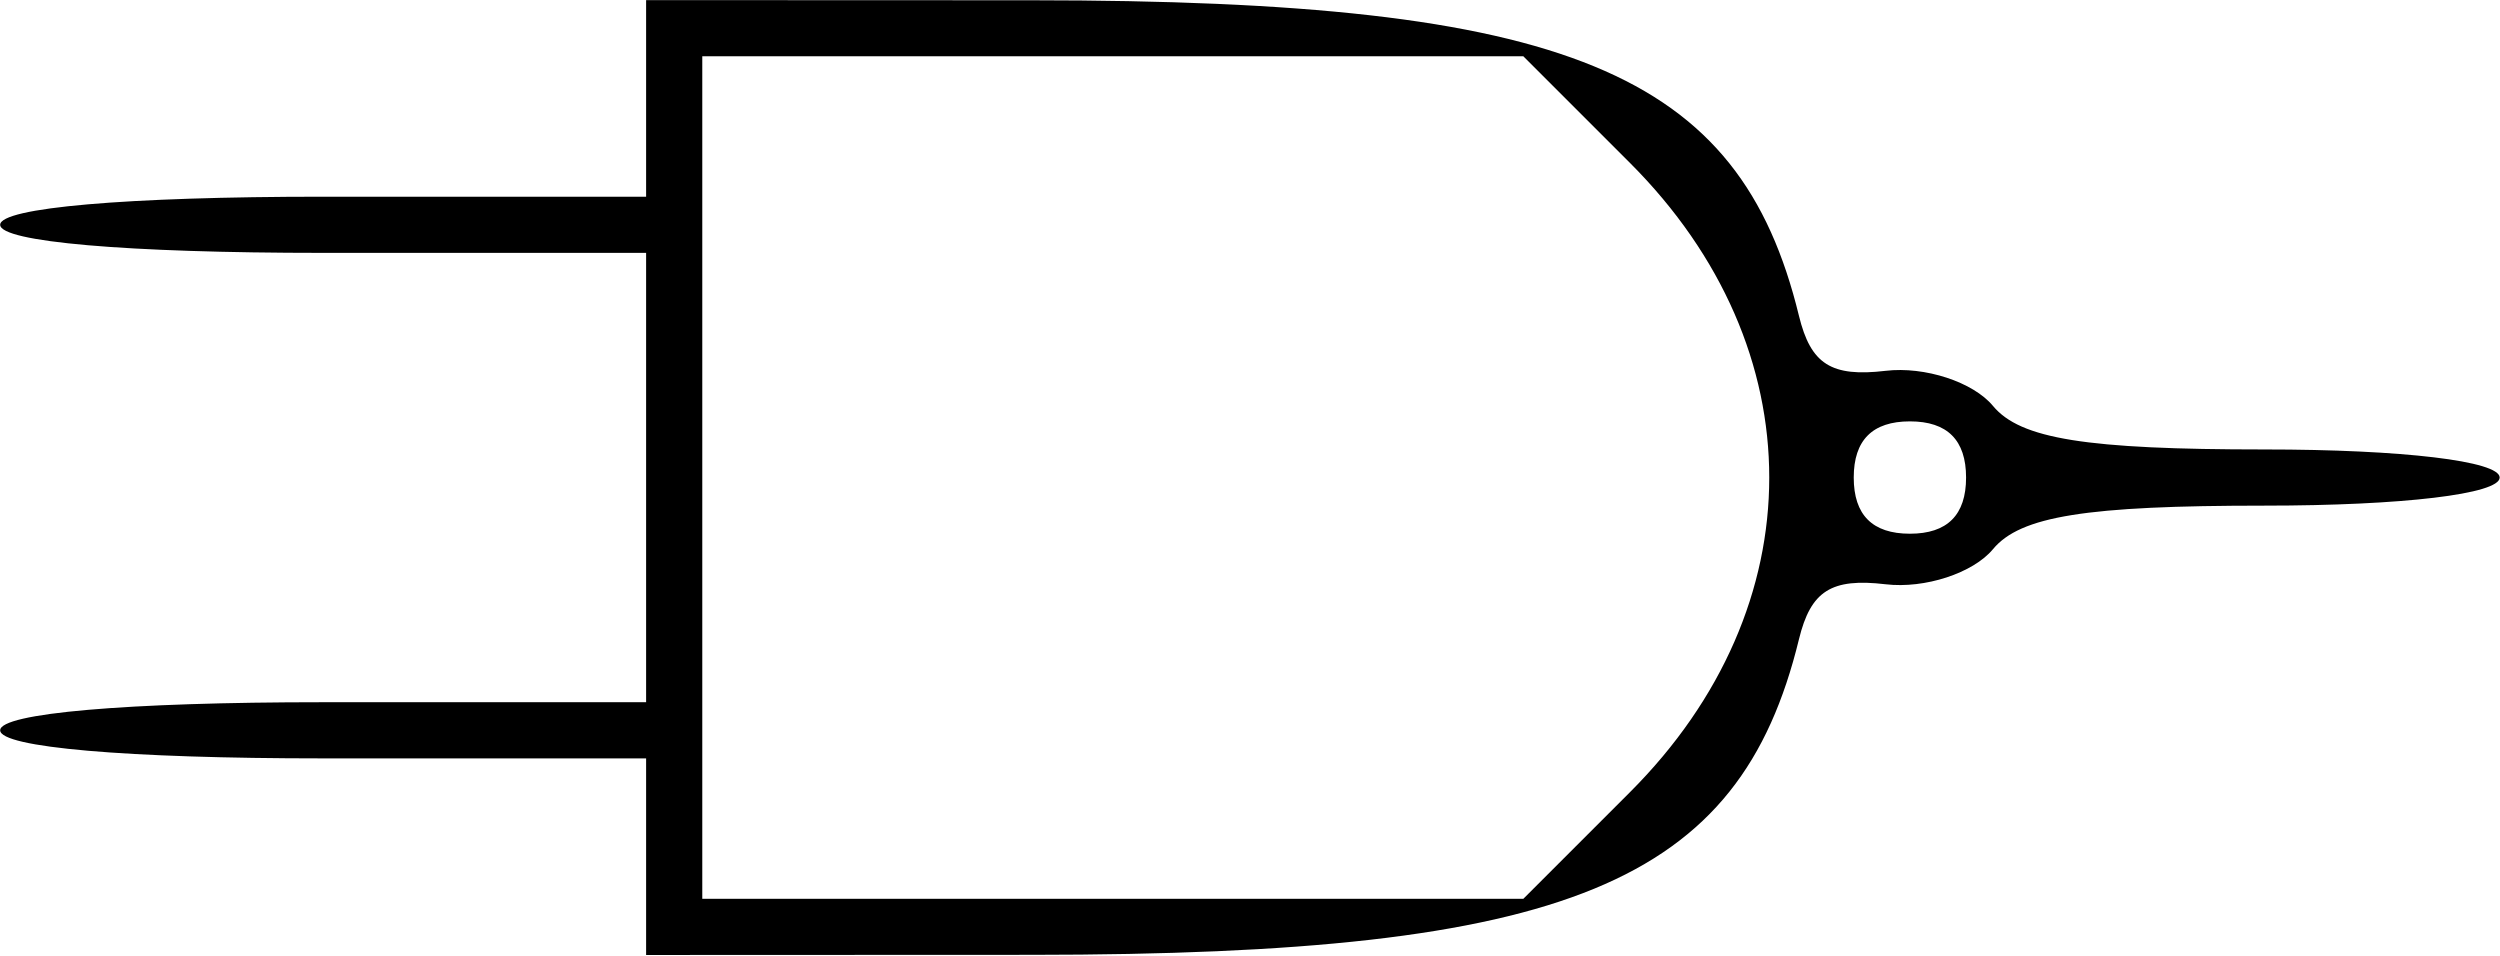
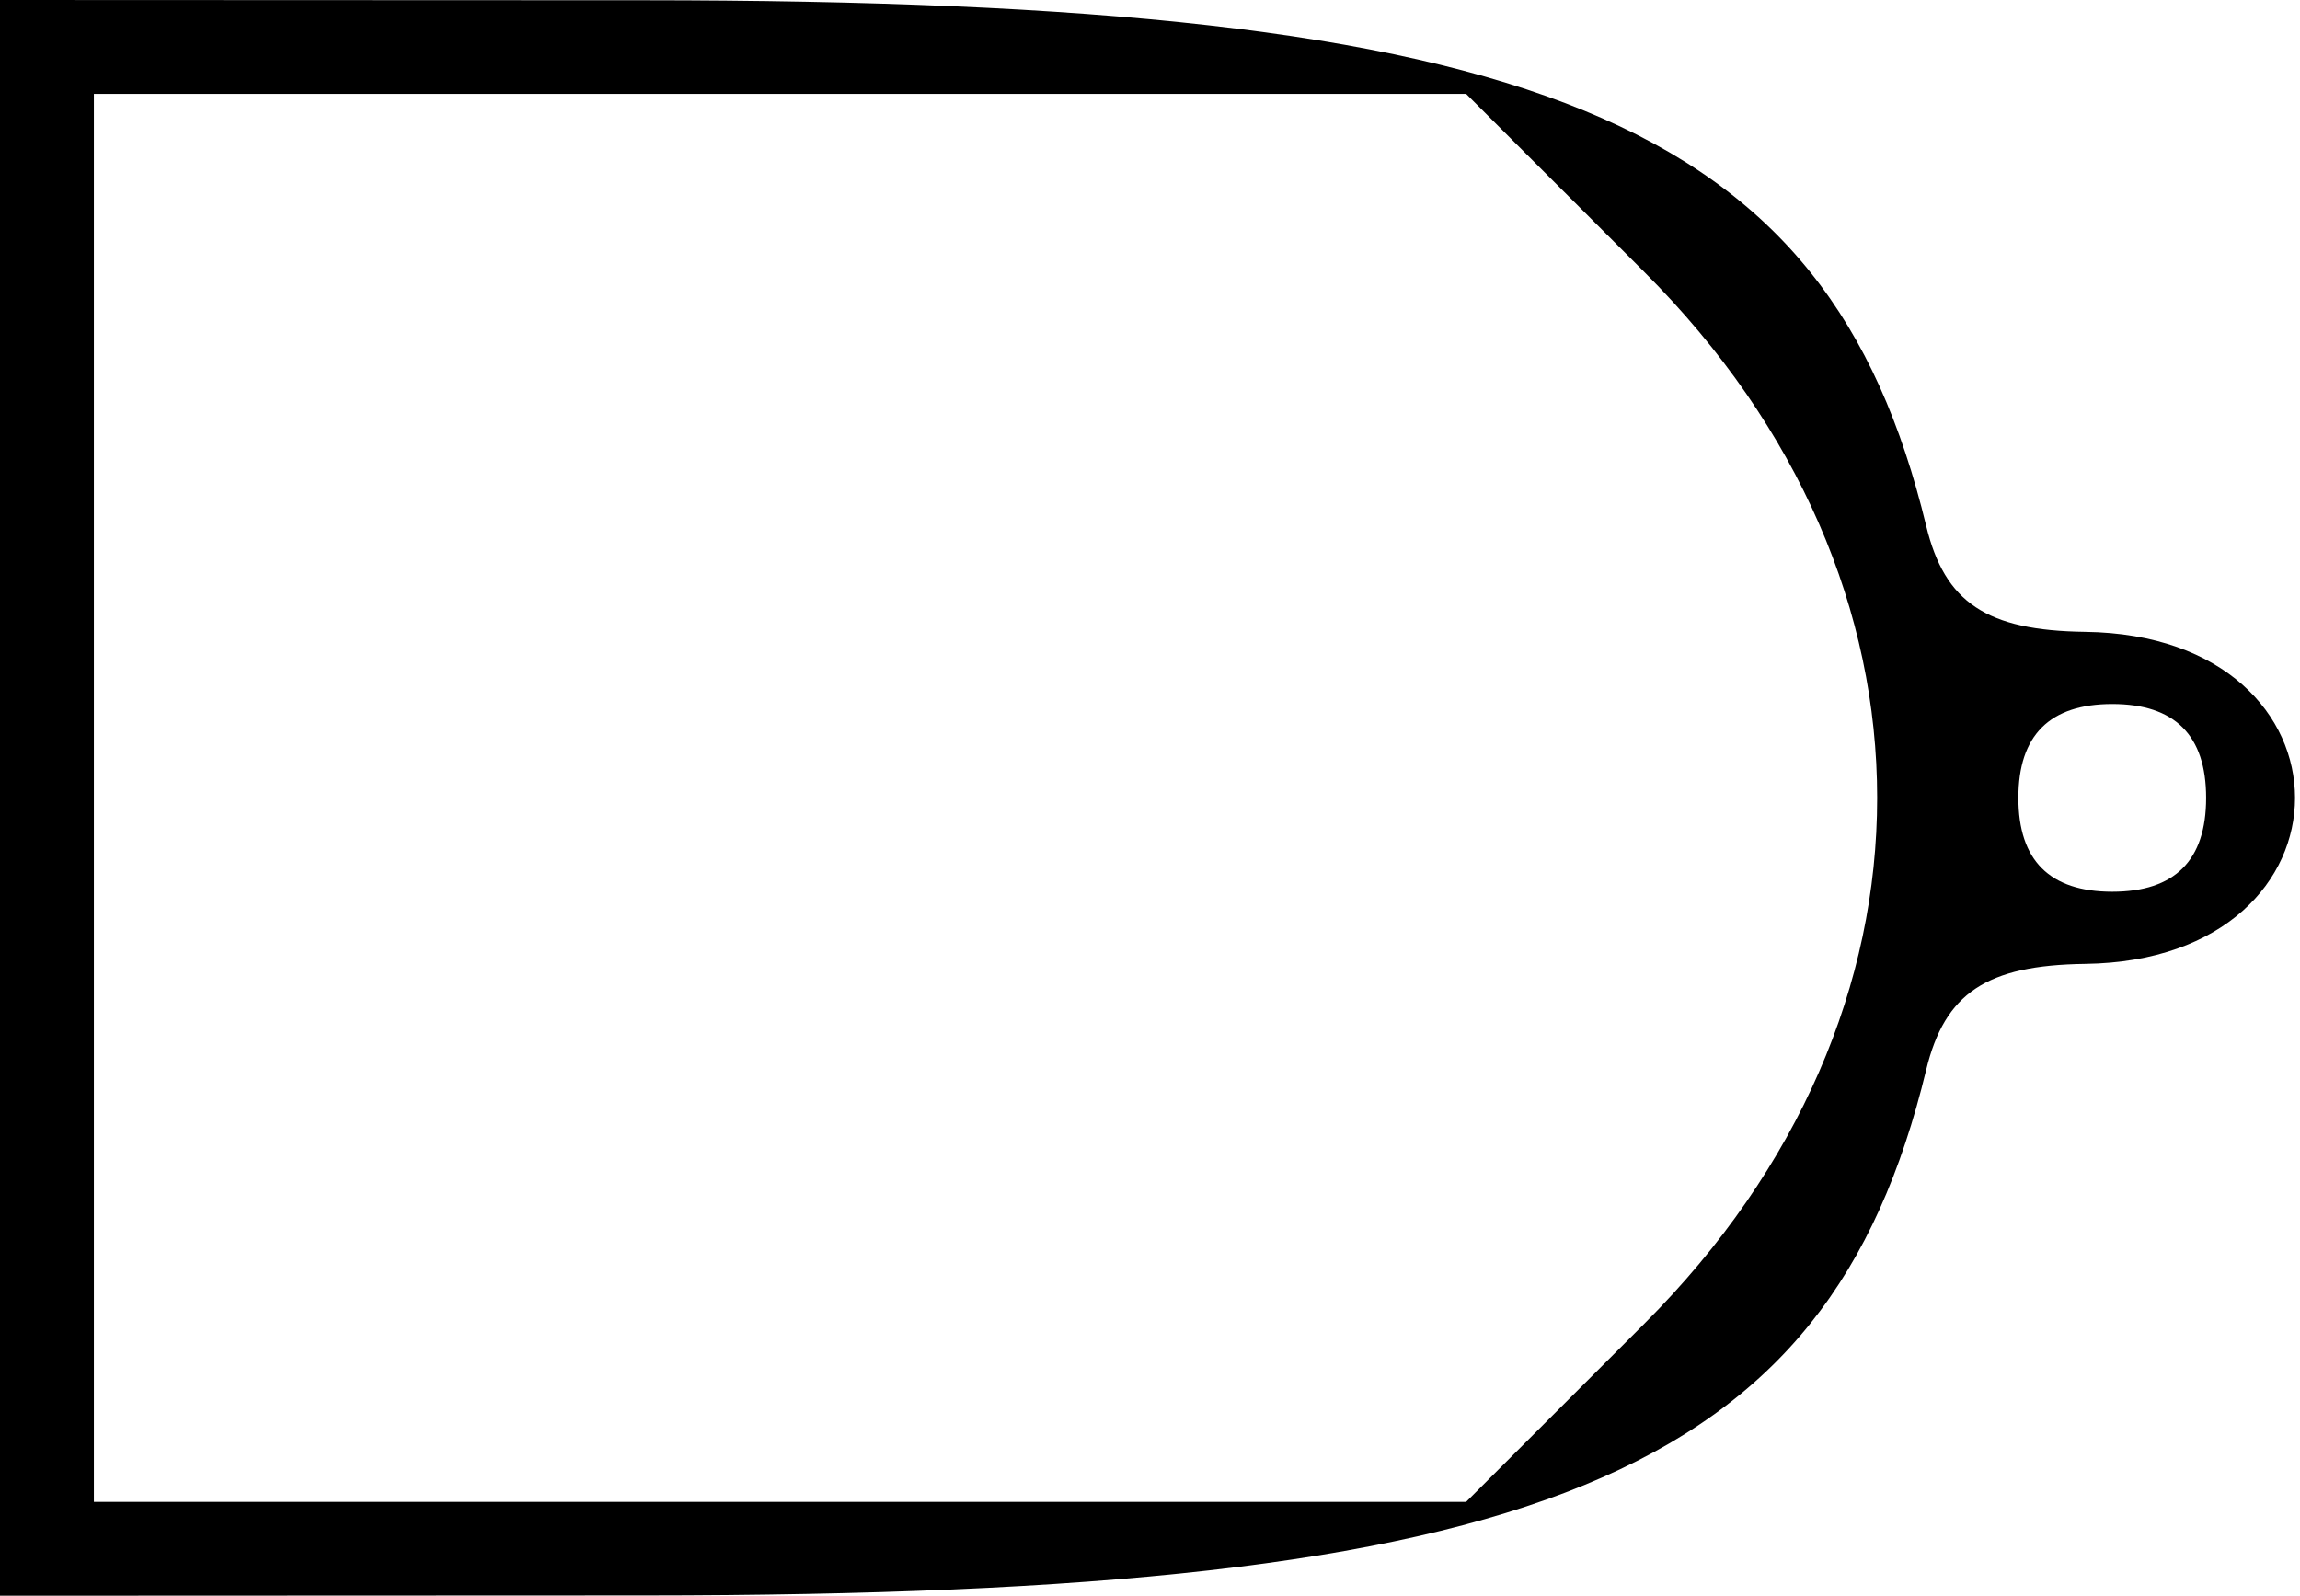
- <svg xmlns="http://www.w3.org/2000/svg" id="svg" version="1.1" viewBox="61.52 147.68 273.9 104.65">
+ <svg xmlns="http://www.w3.org/2000/svg" id="svg" width="400" height="277.551" viewBox="0, 0, 400,277.551">
  <g id="svgg">
-     <path id="path0" d="M132.308 158.462 L 132.308 169.231 96.923 169.231 C 75.385 169.231,61.538 170.435,61.538 172.308 C 61.538 174.181,75.385 175.385,96.923 175.385 L 132.308 175.385 132.308 200.000 L 132.308 224.615 96.923 224.615 C 75.385 224.615,61.538 225.819,61.538 227.692 C 61.538 229.565,75.385 230.769,96.923 230.769 L 132.308 230.769 132.308 241.538 L 132.308 252.308 174.615 252.291 C 233.297 252.267,252.085 244.533,258.614 217.714 C 259.903 212.418,262.158 210.988,268.109 211.693 C 272.402 212.200,277.695 210.470,279.872 207.846 C 282.871 204.233,290.078 203.077,309.608 203.077 C 324.741 203.077,335.385 201.806,335.385 200.000 C 335.385 198.194,324.741 196.923,309.608 196.923 C 290.078 196.923,282.871 195.767,279.872 192.154 C 277.695 189.530,272.402 187.800,268.109 188.307 C 262.158 189.012,259.903 187.582,258.614 182.286 C 252.085 155.467,233.297 147.733,174.615 147.709 L 132.308 147.692 132.308 158.462 M240.107 165.537 C 260.443 185.873,260.443 214.127,240.107 234.463 L 228.416 246.154 183.439 246.154 L 138.462 246.154 138.462 200.000 L 138.462 153.846 183.439 153.846 L 228.416 153.846 240.107 165.537 M276.923 200.000 C 276.923 204.103,274.872 206.154,270.769 206.154 C 266.667 206.154,264.615 204.103,264.615 200.000 C 264.615 195.897,266.667 193.846,270.769 193.846 C 274.872 193.846,276.923 195.897,276.923 200.000 " stroke="none" fill="#000000" fill-rule="evenodd" />
+     <path id="path0" d="M0.000 138.776 L 0.000 277.551 112.245 277.505 C 267.731 277.442,317.892 256.854,334.990 186.078 C 338.214 172.730,345.493 167.877,362.621 167.652 C 411.307 167.013,411.307 110.538,362.621 109.899 C 345.493 109.674,338.214 104.821,334.990 91.473 C 317.892 20.697,267.731 0.109,112.245 0.046 L 0.000 0.000 0.000 138.776 M285.998 47.342 C 339.952 101.296,339.952 176.255,285.998 230.209 L 254.982 261.224 135.654 261.224 L 16.327 261.224 16.327 138.776 L 16.327 16.327 135.654 16.327 L 254.982 16.327 285.998 47.342 M383.673 138.776 C 383.673 149.660,378.231 155.102,367.347 155.102 C 356.463 155.102,351.020 149.660,351.020 138.776 C 351.020 127.891,356.463 122.449,367.347 122.449 C 378.231 122.449,383.673 127.891,383.673 138.776 " stroke="none" fill="#000000" fill-rule="evenodd" />
  </g>
</svg>
